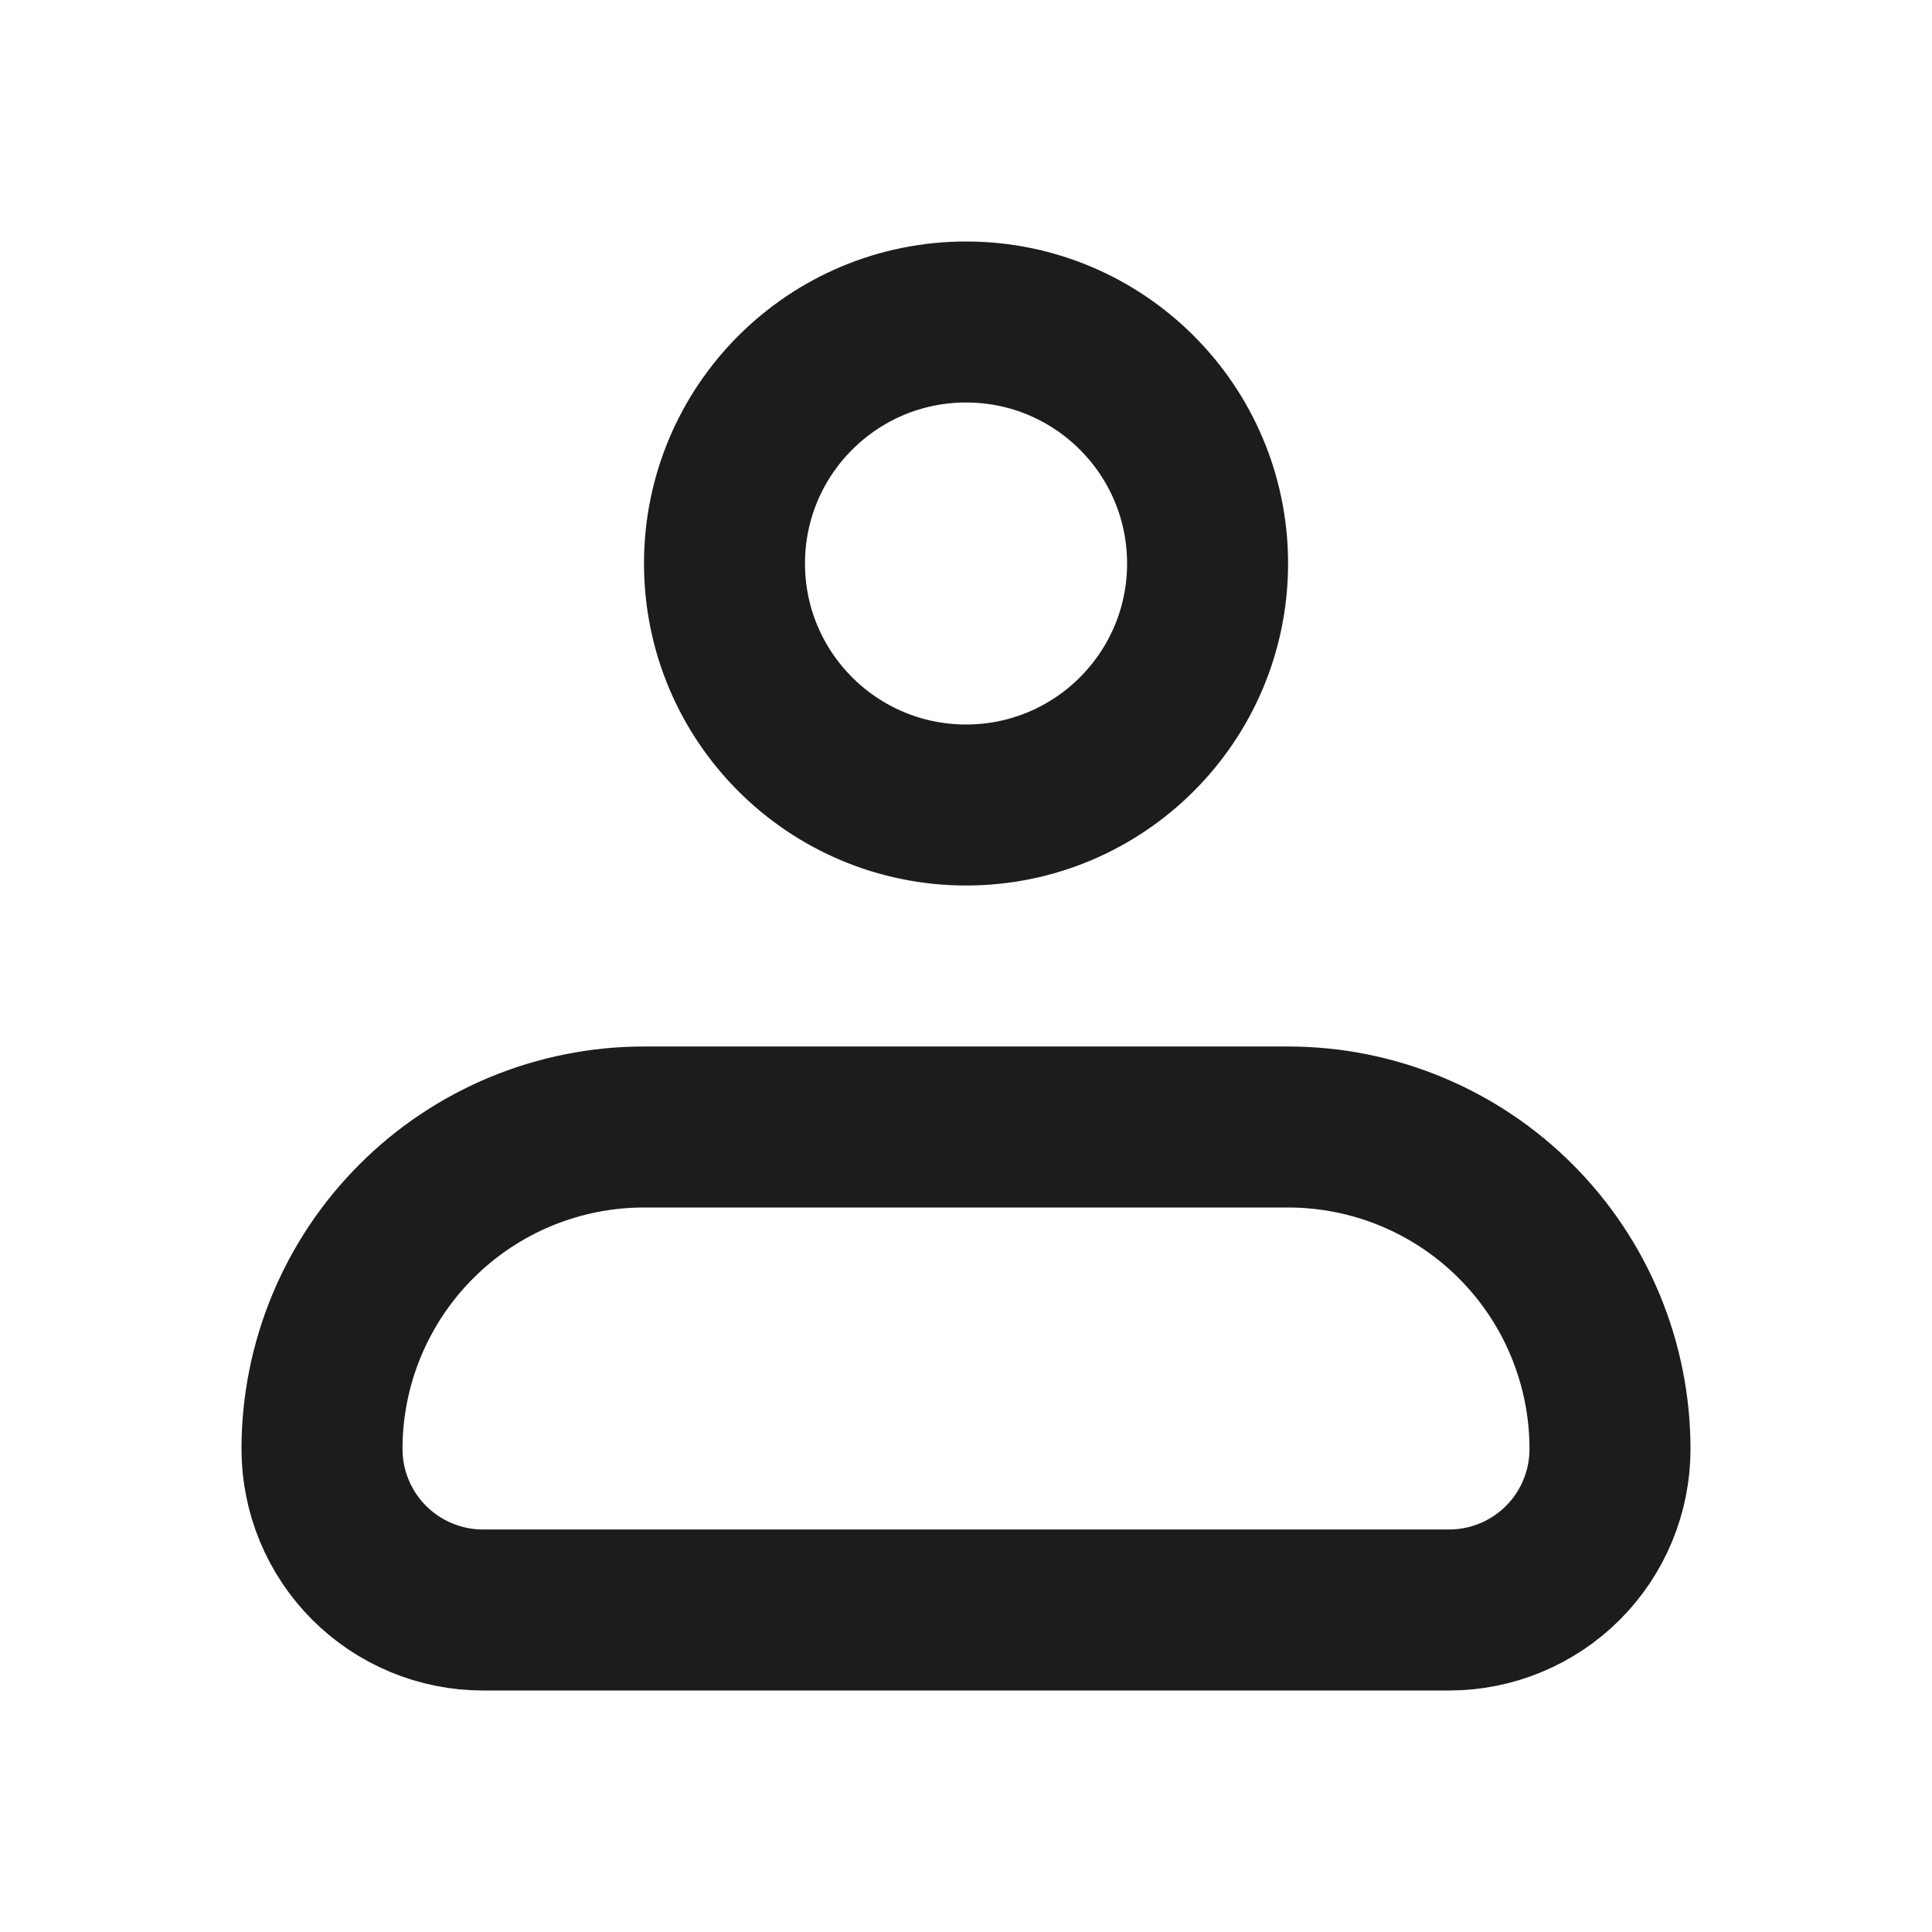
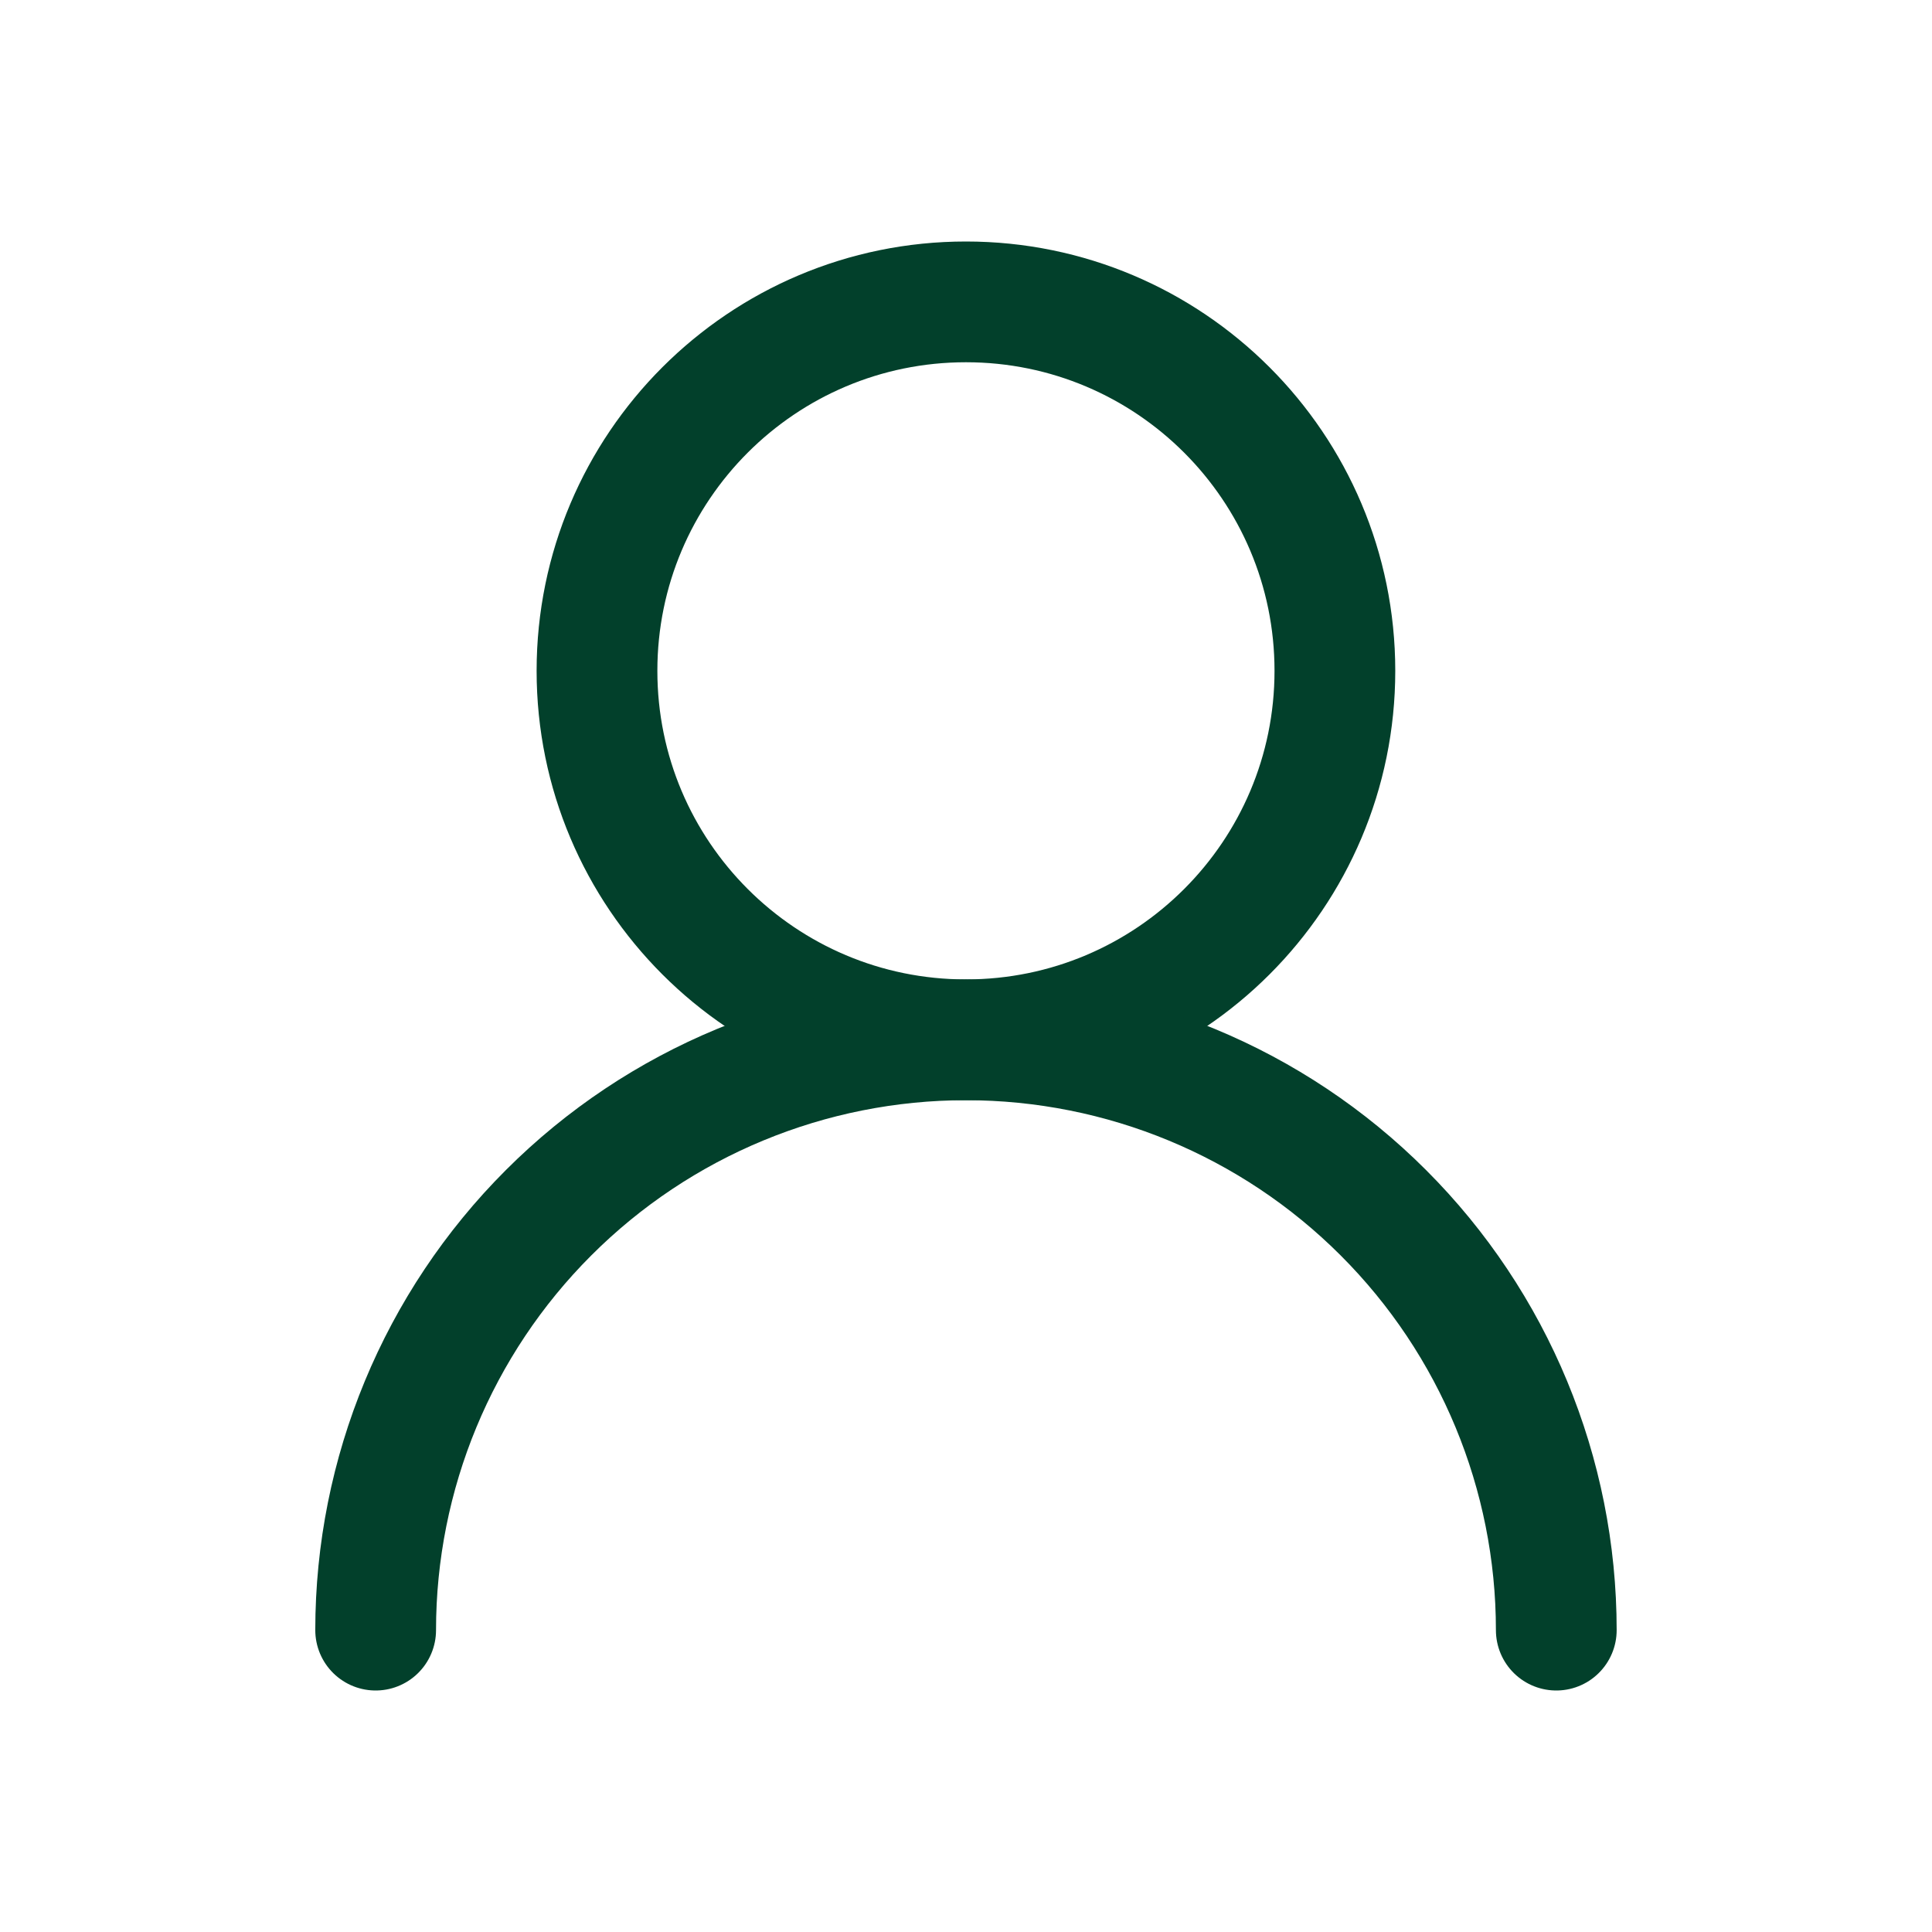
- <svg xmlns="http://www.w3.org/2000/svg" width="24" height="24" viewBox="0 0 24 24" fill="none">
-   <path d="M4 18C4 16.939 4.422 15.922 5.172 15.172C5.922 14.421 6.94 14 8 14L16 14C17.061 14 18.079 14.421 18.829 15.172C19.579 15.922 20 16.939 20 18C20 18.53 19.79 19.039 19.415 19.414C19.04 19.789 18.531 20 18 20L6 20C5.47 20 4.961 19.789 4.586 19.414C4.211 19.039 4 18.53 4 18Z" stroke="#1C1C1C" stroke-width="2" stroke-linejoin="round" />
-   <path d="M12.001 10C13.657 10 15.001 8.657 15.001 7C15.001 5.343 13.657 4 12.001 4C10.344 4 9 5.343 9 7C9 8.657 10.344 10 12.001 10Z" stroke="#1C1C1C" stroke-width="2" />
+ <svg xmlns="http://www.w3.org/2000/svg" width="32" height="32" viewBox="0 0 32 32" fill="none">
+   <path d="M15.999 17.222C19.374 17.222 22.11 14.486 22.11 11.111C22.11 7.736 19.374 5 15.999 5C12.624 5 9.888 7.736 9.888 11.111C9.888 14.486 12.624 17.222 15.999 17.222Z" stroke="#02402B" stroke-width="2" stroke-linecap="round" stroke-linejoin="round" />
+   <path d="M25.777 27C25.777 24.407 24.747 21.92 22.913 20.087C21.08 18.253 18.593 17.223 15.999 17.223C13.406 17.223 10.919 18.253 9.086 20.087C7.252 21.92 6.222 24.407 6.222 27" stroke="#02402B" stroke-width="2" stroke-linecap="round" stroke-linejoin="round" />
</svg>
